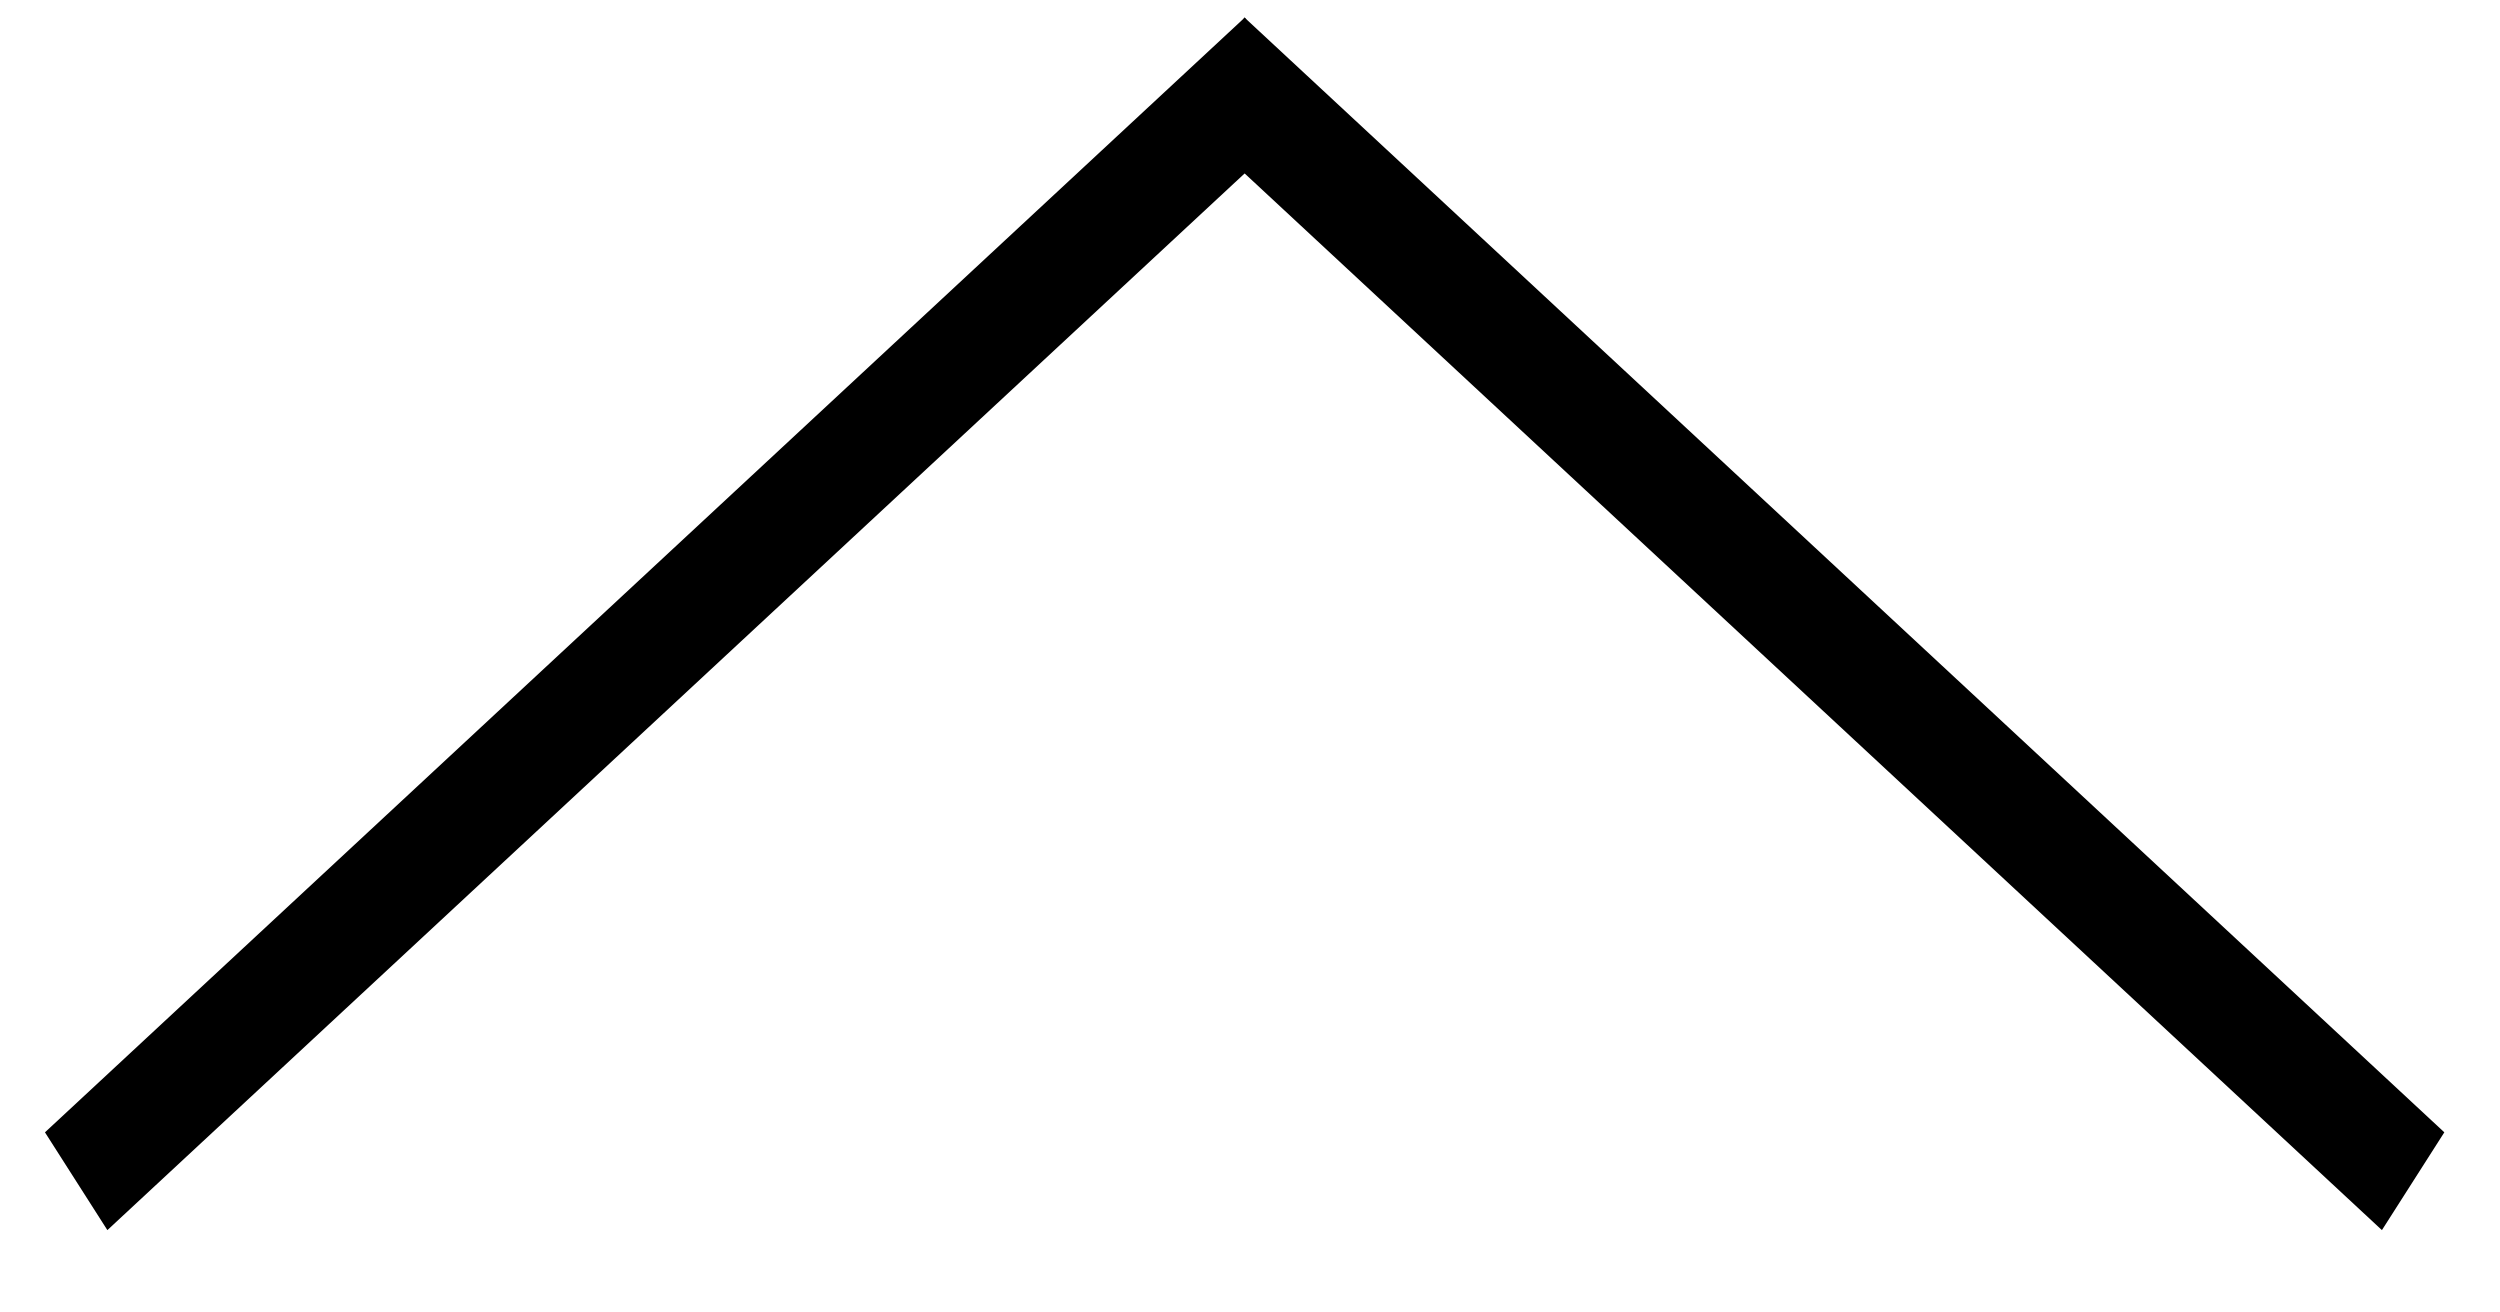
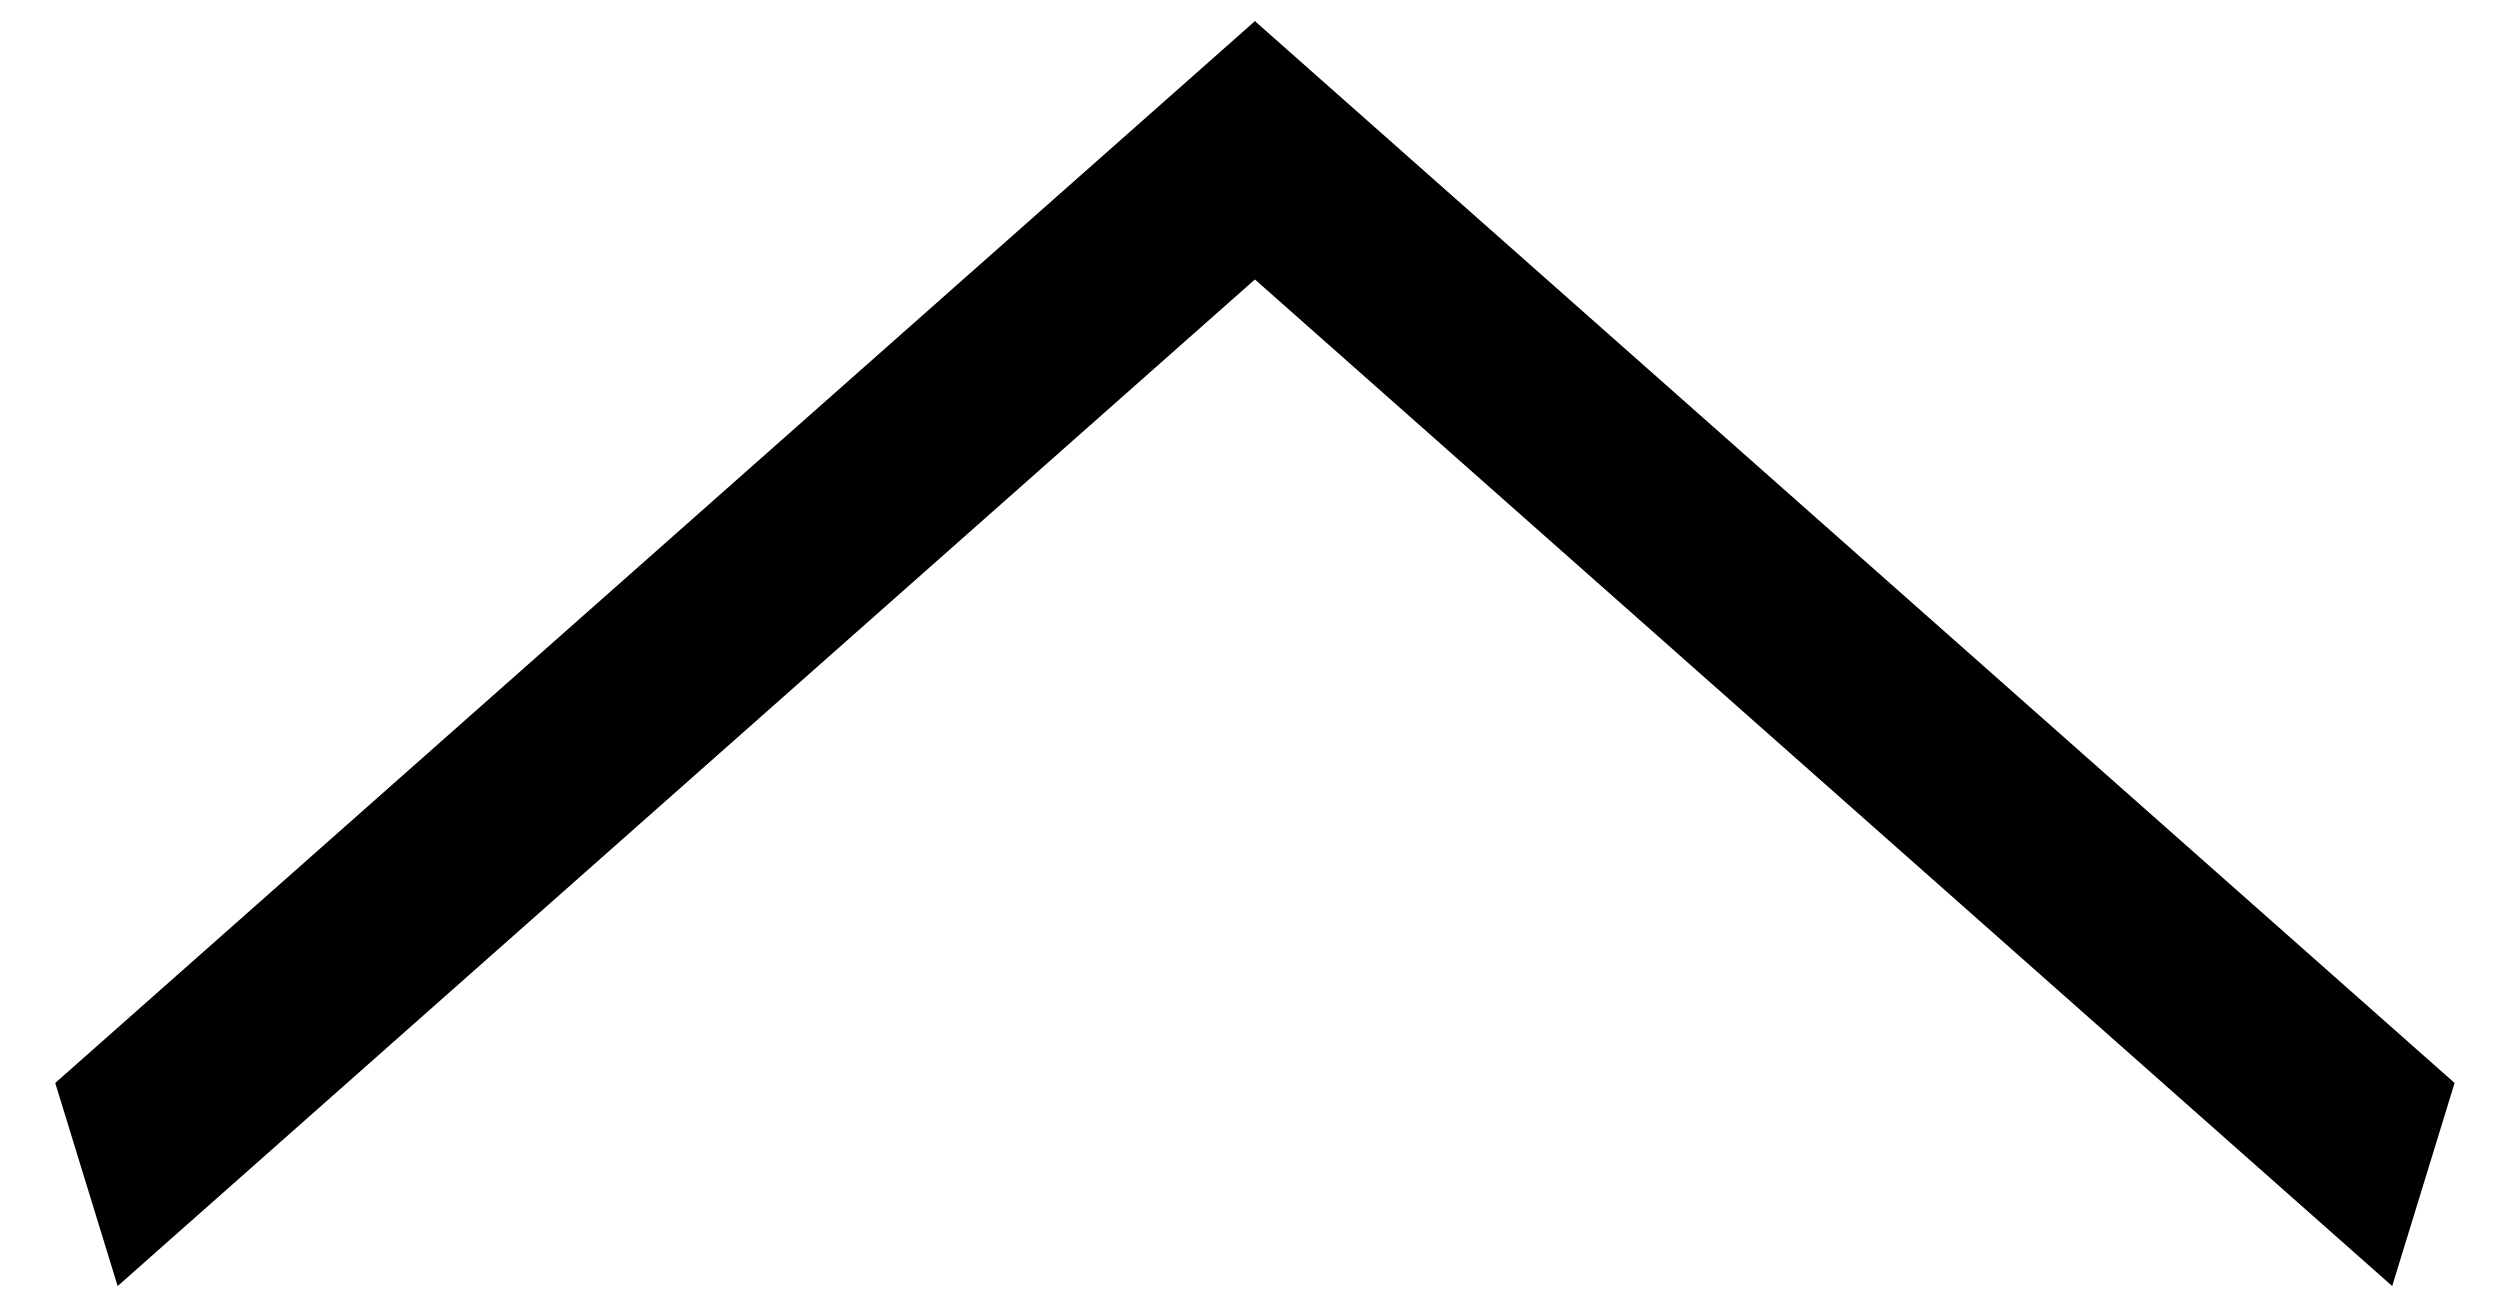
<svg xmlns="http://www.w3.org/2000/svg" version="1.1" id="Layer_1" x="0px" y="0px" width="357.5px" height="187.5px" viewBox="0 0 357.5 187.5" enable-background="new 0 0 357.5 187.5" xml:space="preserve">
  <g>
-     <polygon points="186.934,16.486 15.354,175.907 6.43,161.923 178.01,2.502  " />
+     <polygon points="179.479,2.999 7.899,154.865 16.823,183.906 188.402,32.041  " />
  </g>
  <g>
-     <polygon points="169.034,16.486 340.614,175.907 349.539,161.923 177.958,2.502  " />
+     <polygon points="179.427,2.999 351.008,154.865 342.084,183.906 170.503,32.041  " />
  </g>
</svg>
